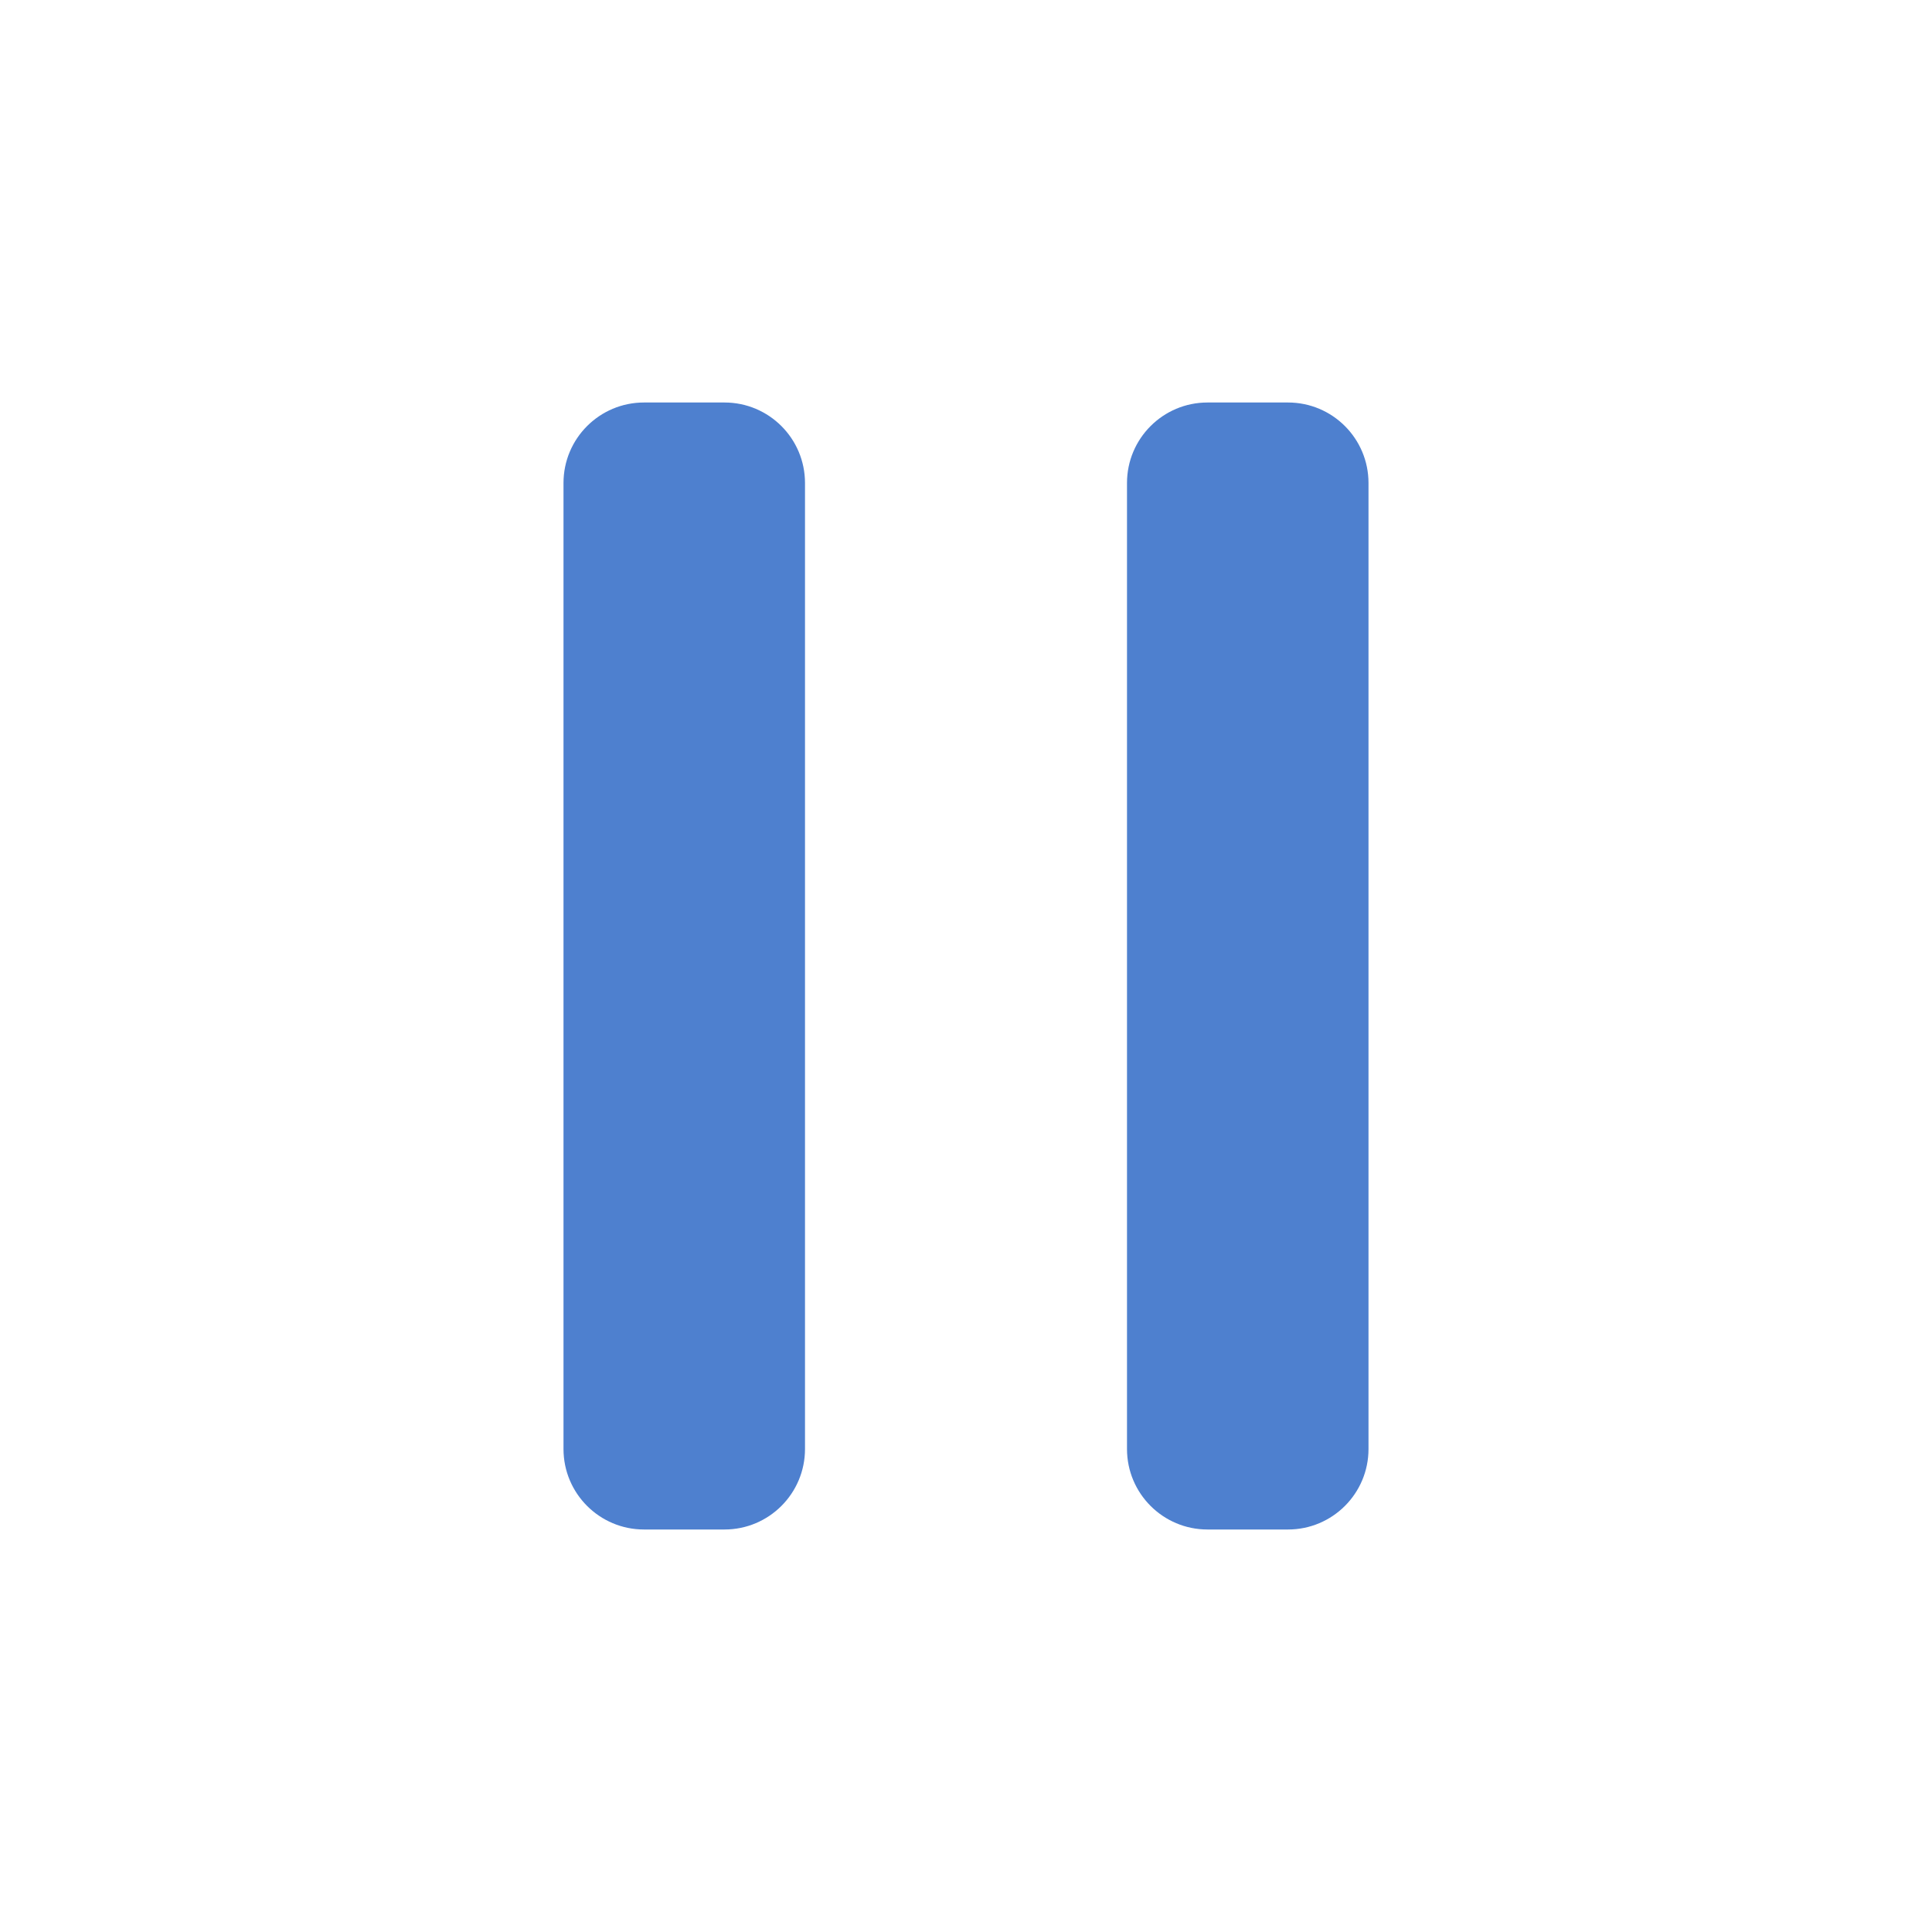
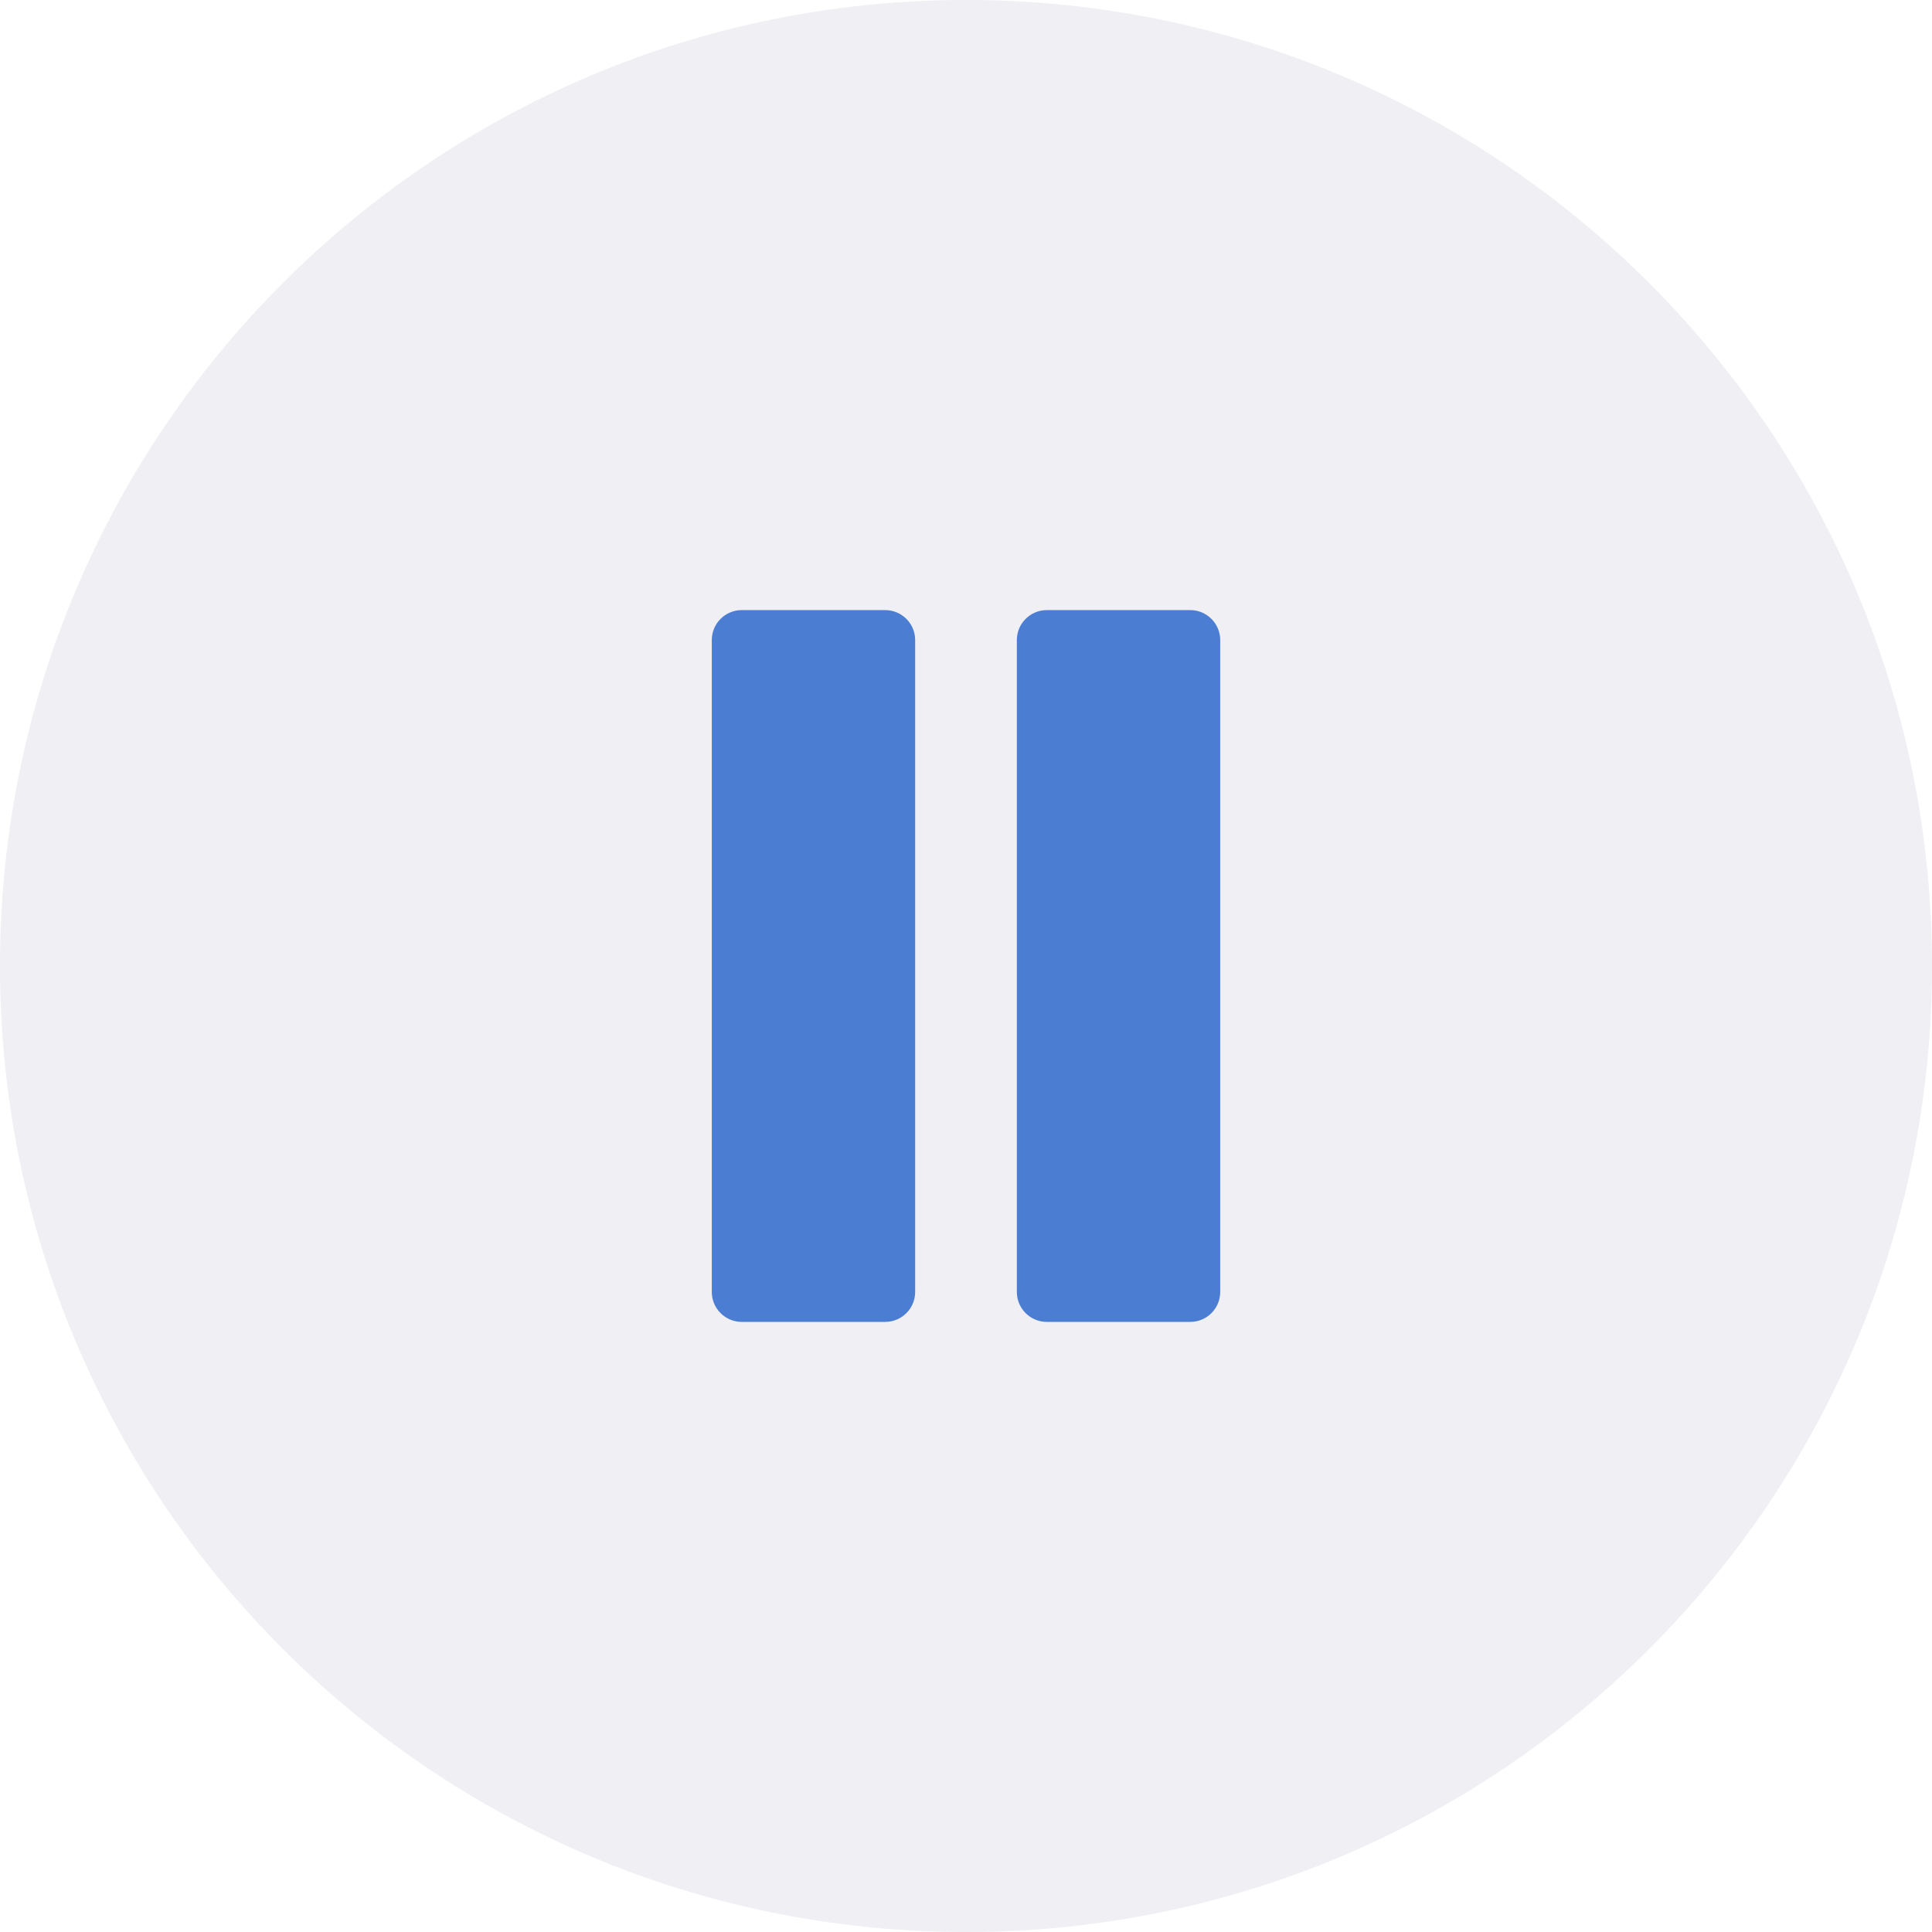
- <svg xmlns="http://www.w3.org/2000/svg" class="icon" viewBox="0 0 1024 1024" version="1.1" p-id="1850" width="20" height="20">
-   <path d="M426.667 768a42.667 42.667 0 0 1-42.667 42.667H341.333a42.667 42.667 0 0 1-42.667-42.667V256a42.667 42.667 0 0 1 42.667-42.667h42.667a42.667 42.667 0 0 1 42.667 42.667v512z m298.667 0a42.667 42.667 0 0 1-42.667 42.667h-42.667a42.667 42.667 0 0 1-42.667-42.667V256a42.667 42.667 0 0 1 42.667-42.667h42.667a42.667 42.667 0 0 1 42.667 42.667v512z" fill="#4E80CF" p-id="1851" />
+ <svg xmlns="http://www.w3.org/2000/svg" width="30px" height="30px" viewBox="0 0 38 38" version="1.1">
+   <g id="Conversation" stroke="none" stroke-width="1" fill="none" fill-rule="evenodd">
+     <g id="" transform="translate(-257, -548)">
+       <g id="" transform="translate(257, 548)">
+         <circle id="Oval" fill="#EFEFF4" cx="19" cy="19" r="19" />
+         <path d="M17.411,12 C17.736,12 18,12.264 18,12.589 L18,25.411 C18,25.736 17.736,26 17.411,26 L14.589,26 C14.264,26 14,25.736 14,25.411 L14,12.589 C14,12.264 14.264,12 14.589,12 L17.411,12 Z M23.411,12 C23.736,12 24,12.264 24,12.589 L24,25.411 C24,25.736 23.736,26 23.411,26 L20.589,26 C20.264,26 20,25.736 20,25.411 L20,12.589 C20,12.264 20.264,12 20.589,12 L23.411,12 Z" id="形状结合" fill="#4b7ed2" />
+       </g>
+     </g>
+   </g>
</svg>
